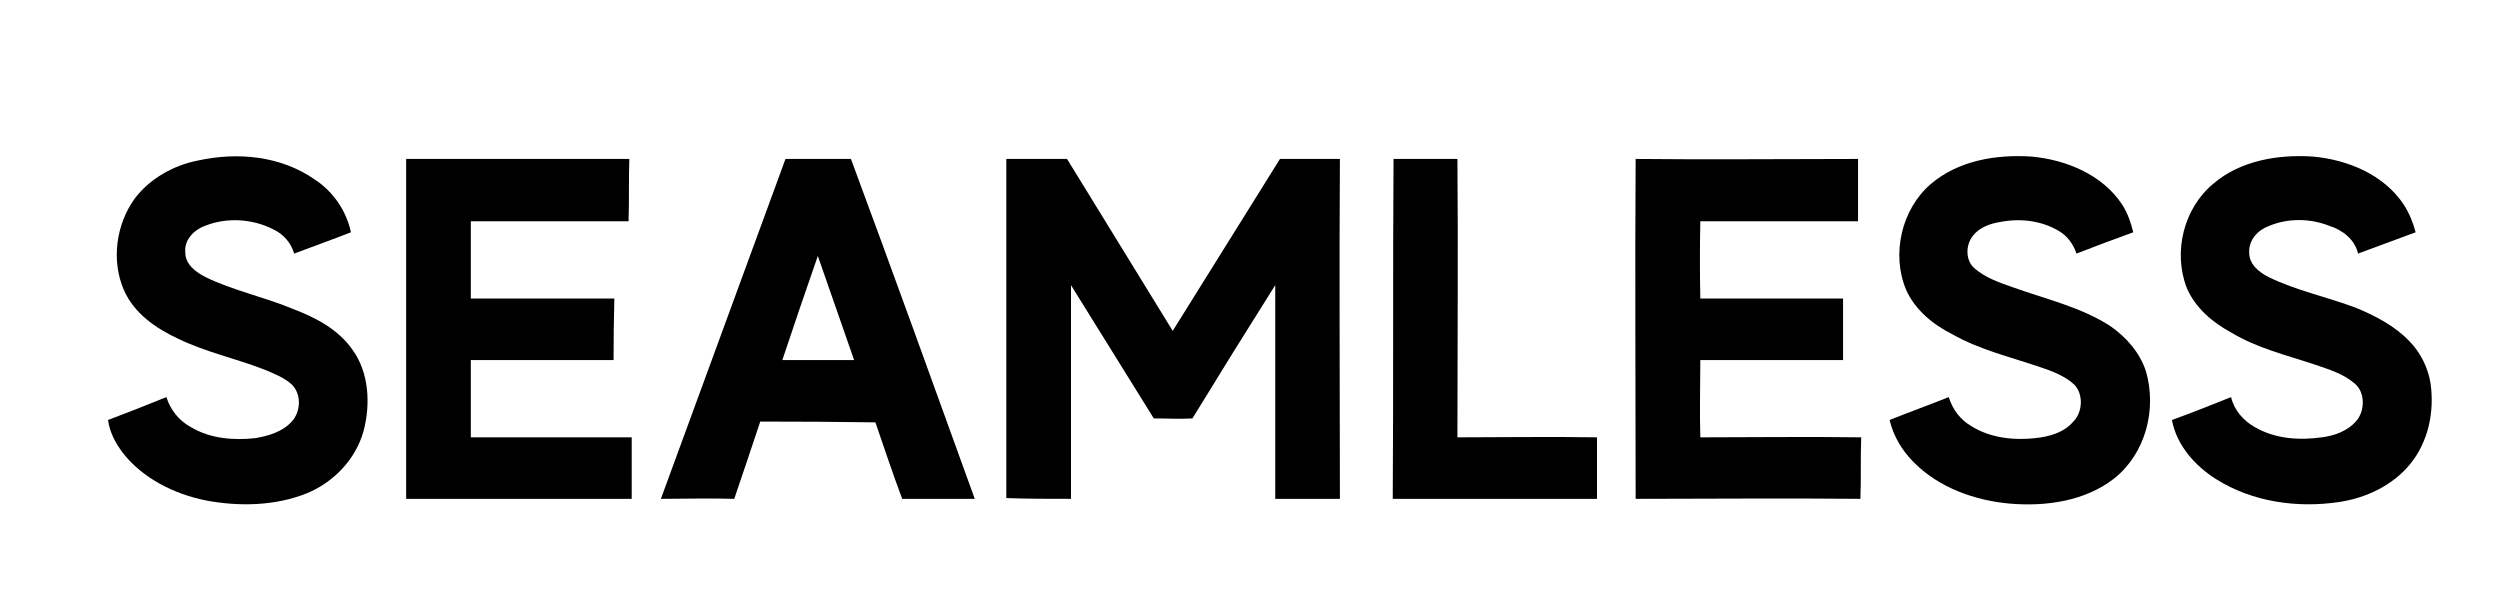
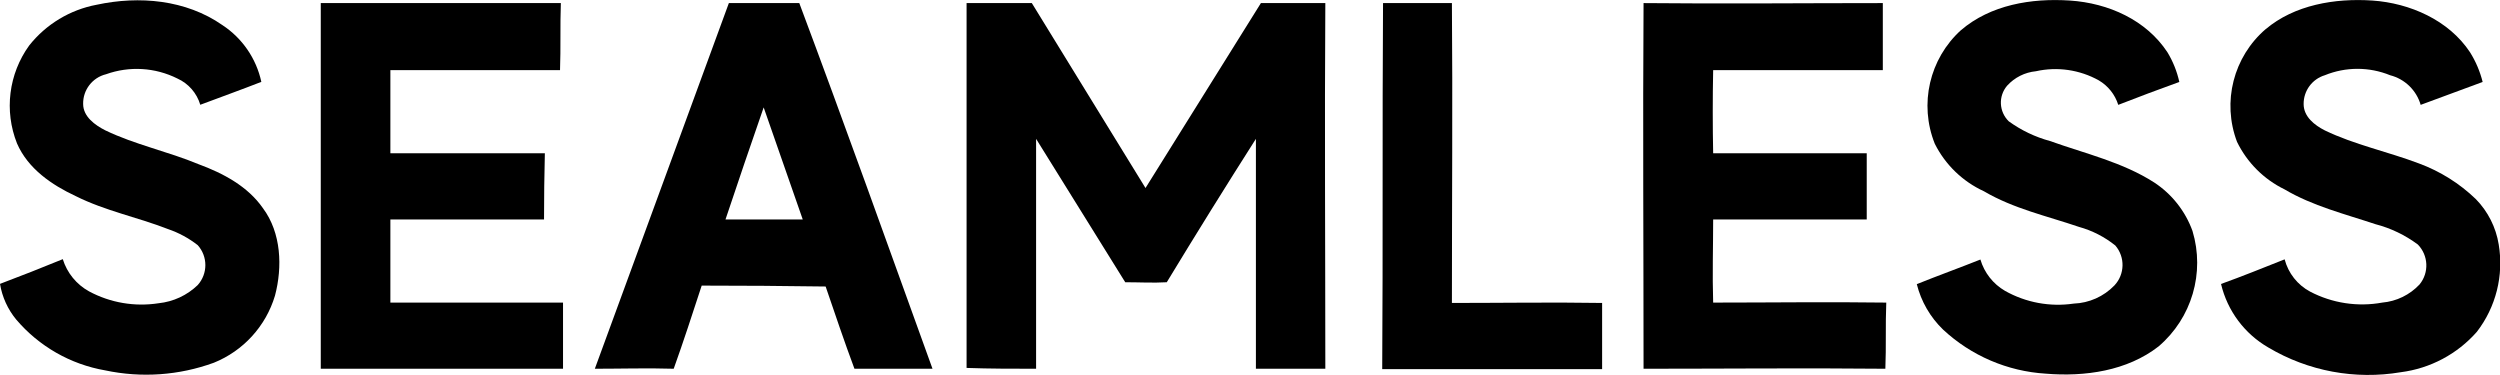
- <svg xmlns="http://www.w3.org/2000/svg" version="1.2" viewBox="0 0 317 77" width="296" height="72">
-   <style>
- 		.s0 { fill: #000000 } 
- 	</style>
-   <g id="#000000ff">
-     <path class="s0" d="m-153.4-27.6c8-0.4 16.1 1.3 23.2 4.9 8.2 4.2 15.1 10.9 19.6 19 4.1 7.3 6.1 15.8 5.7 24.2-0.8 9.1 2.5 18.5 8.7 25.1 6 6.4 14.6 10.3 23.4 10.4 2.8 0.1 5.5-0.5 8.2-0.7 8.4-0.8 16.4-5.5 21.1-12.6 3.5-5.3 5.1-11.7 4.7-18.1-0.1-1.6-0.3-3.3-0.1-4.9 0.4-4.3 2.7-8.3 6.1-10.9 3.2-2.5 7.3-3.6 11.3-3.2 4.4 0.5 8.5 2.9 11.1 6.5 2.4 3.4 3.4 7.8 2.7 11.9-1 5.7-5.3 10.7-10.8 12.4-8.5 2.3-15.4 9-18.6 17.1-2.4 6-2.6 12.8-0.6 19 1.7 4.2 2.4 8.9 2 13.5-0.7 8.2-5.3 15.9-12.2 20.5-5.5 3.8-12.3 5.4-18.9 4.6-8.5-0.9-16.4-6-20.7-13.3-2.1-3.4-3.3-7.1-3.9-11-1.7-9.4-7.8-17.8-16.2-22.4-8.4-4.9-19.1-5.6-28.1-1.9-8.9 3.2-18.8 3.5-27.8 1-7.9-2.1-15.1-6.4-20.8-12.1-6.1-6.2-10.4-14.2-12.3-22.7-1.9-9-1.2-18.5 2.2-27.1 3.3-8.4 9.2-15.8 16.6-21 7.1-5 15.7-7.9 24.4-8.2z" />
-     <path class="s0" d="m25.1 20.3c5-1.1 10.5-0.6 14.8 2.4 2.3 1.5 4 3.9 4.6 6.7-2.3 0.9-4.8 1.8-7.2 2.7-0.4-1.4-1.4-2.5-2.7-3.1-2.6-1.3-5.7-1.5-8.4-0.5-1.5 0.5-2.9 1.8-2.7 3.5 0 1.5 1.4 2.5 2.6 3.1 3.5 1.7 7.4 2.5 11 4 2.9 1.1 5.8 2.6 7.6 5.2 2.1 2.9 2.3 6.9 1.4 10.3-1 3.6-3.8 6.5-7.2 7.9-4 1.6-8.6 1.7-12.8 0.9-4-0.8-8-2.8-10.5-6-1-1.3-1.7-2.7-1.9-4.2q3.7-1.4 7.4-2.9c0.5 1.6 1.6 3 3.1 3.8 2.5 1.5 5.5 1.7 8.2 1.4 1.7-0.3 3.4-0.8 4.6-2.1 1.1-1.2 1.3-3.4 0-4.7-1-0.9-2.3-1.4-3.5-1.9-3.6-1.4-7.4-2.2-10.9-3.9-2.8-1.3-5.6-3.2-6.9-6.2-1.6-3.7-1-8.3 1.4-11.6 1.9-2.5 4.9-4.2 8-4.8z" />
-     <path class="s0" d="m244.8 23.3c3.5-3 8.3-3.8 12.8-3.5 4.4 0.4 9 2.3 11.5 6.1 0.7 1.1 1.1 2.3 1.4 3.5q-3.6 1.3-7.2 2.7c-0.4-1.2-1.2-2.3-2.3-2.9-2.2-1.3-4.9-1.6-7.4-1.1-1.3 0.2-2.6 0.7-3.4 1.7-1 1.2-1 3.2 0.2 4.2 1.4 1.2 3.2 1.8 4.9 2.4 4.2 1.5 8.6 2.5 12.3 4.9 2 1.4 3.7 3.3 4.5 5.7 1.4 4.8 0 10.4-4 13.6-3.7 2.9-8.7 3.6-13.3 3.2-4.4-0.4-8.9-2-12.1-5.2-1.5-1.5-2.6-3.3-3.1-5.4 2.5-1 5-1.9 7.5-2.9 0.5 1.6 1.5 2.9 2.9 3.7 2.4 1.5 5.4 1.8 8.1 1.5 1.8-0.2 3.6-0.7 4.8-2.1 1.2-1.2 1.3-3.5 0.1-4.7-1.2-1.1-2.8-1.7-4.3-2.2-3.8-1.3-7.7-2.2-11.2-4.2-2.4-1.2-4.7-3.1-5.8-5.6-1.9-4.5-0.6-10.2 3.1-13.4z" />
-     <path class="s0" d="m280.7 23.2c3.4-2.9 8.2-3.7 12.6-3.4 4.4 0.4 9 2.3 11.5 6.1 0.7 1.1 1.2 2.3 1.5 3.5-2.4 0.9-4.9 1.8-7.3 2.7-0.4-1.8-2-3-3.6-3.5-2.5-1-5.3-1-7.7 0-1.4 0.5-2.6 1.8-2.5 3.4 0 1.5 1.3 2.5 2.5 3.1 3.5 1.7 7.4 2.5 11.1 3.9 2.4 1 4.9 2.3 6.7 4.2 1.4 1.4 2.4 3.4 2.7 5.4 0.5 3.6-0.3 7.4-2.6 10.2-2.2 2.7-5.6 4.3-9 4.8-5.3 0.8-11 0-15.6-2.9-2.7-1.7-5-4.3-5.6-7.5 2.5-0.9 5-1.9 7.5-2.9 0.4 1.7 1.6 3 3 3.8 2.6 1.5 5.6 1.7 8.5 1.3 1.6-0.2 3.3-0.8 4.4-2.1 1.1-1.3 1.1-3.6-0.2-4.7-1.5-1.3-3.3-1.8-5-2.4-3.6-1.2-7.4-2.1-10.7-4.1-2.4-1.3-4.5-3.1-5.6-5.6-1.8-4.6-0.4-10.2 3.4-13.3z" />
-     <path class="s0" d="m51.5 20.1q14.2 0 28.3 0c-0.1 2.6 0 5.3-0.1 7.9-6.6 0-13.3 0-20 0q0 4.9 0 9.8 9.1 0 18.2 0-0.1 3.9-0.1 7.8-9 0-18.1 0 0 4.9 0 9.8 10.2 0 20.4 0 0 3.9 0 7.8-14.3 0-28.6 0 0-21.6 0-43.1z" />
-     <path class="s0" d="m99.6 20.1q4.1 0 8.3 0c5.3 14.3 10.5 28.7 15.7 43.1-3 0-6.1 0-9.2 0-1.2-3.2-2.3-6.5-3.4-9.7q-7.3-0.1-14.6-0.1c-1.1 3.3-2.2 6.6-3.3 9.8-3.1-0.1-6.2 0-9.3 0q7.9-21.6 15.8-43.1zm-0.4 25.5q4.5 0 9.1 0-2.3-6.6-4.6-13.2-2.3 6.6-4.5 13.2z" />
-     <path class="s0" d="m127.6 20.1c2.6 0 5.1 0 7.7 0 4.5 7.3 8.9 14.5 13.4 21.8q6.8-10.9 13.6-21.8c2.5 0 5.1 0 7.6 0-0.1 14.4 0 28.7 0 43.1q-4.1 0-8.2 0c0-9.1 0-18.1 0-27.1q-5.3 8.4-10.5 16.9c-1.6 0.1-3.2 0-4.9 0-3.5-5.6-7-11.3-10.5-16.9q0 13.5 0 27.1c-2.7 0-5.5 0-8.2-0.1 0-14.3 0-28.6 0-43z" />
-     <path class="s0" d="m176.7 20.1q4 0 8.1 0c0.1 11.8 0 23.5 0 35.3 5.9 0 11.8-0.1 17.7 0q0 3.9 0 7.8-12.9 0-25.9 0c0.1-14.4 0-28.7 0.1-43.1z" />
-     <path class="s0" d="m207.4 20.1c9.4 0.1 18.8 0 28.2 0 0 2.7 0 5.3 0 7.9q-10 0-20 0-0.1 4.9 0 9.8 9 0 18.1 0 0 3.9 0 7.8-9.1 0-18.1 0c0 3.2-0.1 6.5 0 9.8 6.8 0 13.6-0.1 20.4 0-0.1 2.6 0 5.2-0.1 7.8-9.5-0.1-19 0-28.5 0 0-14.4-0.1-28.7 0-43.1z" />
-   </g>
+ <svg xmlns="http://www.w3.org/2000/svg" id="Layer_1" data-name="Layer 1" viewBox="0 0 275.12 41.24">
+   <path d="M23.44,19c4.67-1,9.8-.56,13.82,2.24a10,10,0,0,1,4.29,6.25c-2.15.84-4.48,1.68-6.72,2.52a4.59,4.59,0,0,0-2.52-2.89,10,10,0,0,0-7.85-.47,3.3,3.3,0,0,0-2.52,3.27c0,1.4,1.31,2.33,2.43,2.9,3.27,1.58,6.91,2.33,10.27,3.73,2.71,1,5.42,2.43,7.1,4.86,2,2.7,2.15,6.44,1.31,9.61a11.52,11.52,0,0,1-6.73,7.38,21.7,21.7,0,0,1-11.95.84,16.58,16.58,0,0,1-9.8-5.6,8.29,8.29,0,0,1-1.78-3.92Q16.26,48.41,19.7,47a6.12,6.12,0,0,0,2.9,3.55,12.21,12.21,0,0,0,7.65,1.3,7.28,7.28,0,0,0,4.3-2,3.29,3.29,0,0,0,0-4.39,11.16,11.16,0,0,0-3.27-1.77c-3.36-1.31-6.91-2-10.18-3.64-2.61-1.22-5.23-3-6.44-5.79A11.28,11.28,0,0,1,16,23.49,12.39,12.39,0,0,1,23.44,19Z" transform="translate(-12.79 -18.48)" />
+   <path d="M228.58,21.81c3.27-2.8,7.75-3.55,12-3.27s8.4,2.15,10.73,5.69a10.78,10.78,0,0,1,1.31,3.27q-3.36,1.21-6.72,2.52a4.79,4.79,0,0,0-2.15-2.7,9.82,9.82,0,0,0-6.91-1,4.92,4.92,0,0,0-3.17,1.59,2.87,2.87,0,0,0,.18,3.92A14,14,0,0,0,238.39,34c3.92,1.4,8,2.33,11.48,4.57a10.76,10.76,0,0,1,4.2,5.33,12.1,12.1,0,0,1-3.73,12.7c-3.46,2.7-8.12,3.36-12.42,3a18.22,18.22,0,0,1-11.3-4.85,10.49,10.49,0,0,1-2.89-5c2.33-.94,4.67-1.78,7-2.71a5.92,5.92,0,0,0,2.71,3.45,11.89,11.89,0,0,0,7.56,1.4,6.56,6.56,0,0,0,4.48-2,3.29,3.29,0,0,0,.1-4.39,11.11,11.11,0,0,0-4-2.05c-3.55-1.21-7.19-2-10.46-3.92a11.35,11.35,0,0,1-5.41-5.23,11.24,11.24,0,0,1,2.89-12.51Z" transform="translate(-12.79 -18.48)" />
+   <path d="M262.1,21.71c3.18-2.7,7.66-3.45,11.77-3.17s8.4,2.15,10.74,5.69A11.3,11.3,0,0,1,286,27.5c-2.24.84-4.58,1.68-6.82,2.52a4.72,4.72,0,0,0-3.36-3.26,9.52,9.52,0,0,0-7.19,0,3.28,3.28,0,0,0-2.33,3.17c0,1.4,1.21,2.33,2.33,2.9,3.27,1.58,6.91,2.33,10.37,3.64a18,18,0,0,1,6.25,3.92,9.25,9.25,0,0,1,2.52,5A12.39,12.39,0,0,1,285.36,55,13.4,13.4,0,0,1,277,59.44a21.51,21.51,0,0,1-14.57-2.71,11,11,0,0,1-5.22-7c2.33-.84,4.66-1.78,7-2.71a5.65,5.65,0,0,0,2.8,3.55,12.34,12.34,0,0,0,7.94,1.21,6.39,6.39,0,0,0,4.11-2,3.3,3.3,0,0,0-.19-4.39,13.5,13.5,0,0,0-4.67-2.24c-3.36-1.12-6.91-2-10-3.83a11.33,11.33,0,0,1-5.23-5.23,11.15,11.15,0,0,1,3.17-12.42Z" transform="translate(-12.79 -18.48)" />
+   <path d="M48.09,18.82H74.51c-.09,2.43,0,4.95-.09,7.38H55.75v9.15h17q-.09,3.63-.09,7.28H55.75v9.15h19v7.28H48.09V18.82Z" transform="translate(-12.79 -18.48)" />
+   <path d="M93,18.82h7.75c5,13.35,9.81,26.8,14.66,40.24h-8.59c-1.12-3-2.15-6.07-3.17-9.05q-6.83-.1-13.64-.1C89,53,88,56.08,86.93,59.06c-2.89-.09-5.79,0-8.68,0Q85.63,38.9,93,18.82Zm-.37,23.81h8.5L96.83,30.3Q94.69,36.46,92.63,42.63Z" transform="translate(-12.79 -18.48)" />
+   <path d="M119.15,18.82h7.19c4.2,6.82,8.31,13.54,12.51,20.35l12.7-20.35h7.09c-.09,13.44,0,26.8,0,40.24H151V33.76q-5,7.85-9.81,15.78c-1.49.09-3,0-4.57,0-3.27-5.23-6.54-10.55-9.81-15.78v25.3c-2.52,0-5.13,0-7.65-.09V18.82Z" transform="translate(-12.79 -18.48)" />
+   <path d="M165,18.82h7.57c.09,11,0,21.94,0,33,5.51,0,11-.09,16.53,0v7.28H164.9c.09-13.44,0-26.8.09-40.24Z" transform="translate(-12.79 -18.48)" />
+   <path d="M193.66,18.82c8.78.09,17.56,0,26.33,0V26.2H201.32q-.09,4.57,0,9.15h16.9v7.28h-16.9c0,3-.1,6.07,0,9.15,6.35,0,12.7-.09,19.05,0-.1,2.43,0,4.86-.1,7.28-8.87-.09-17.74,0-26.61,0,0-13.44-.09-26.8,0-40.24Z" transform="translate(-12.79 -18.48)" />
</svg>
